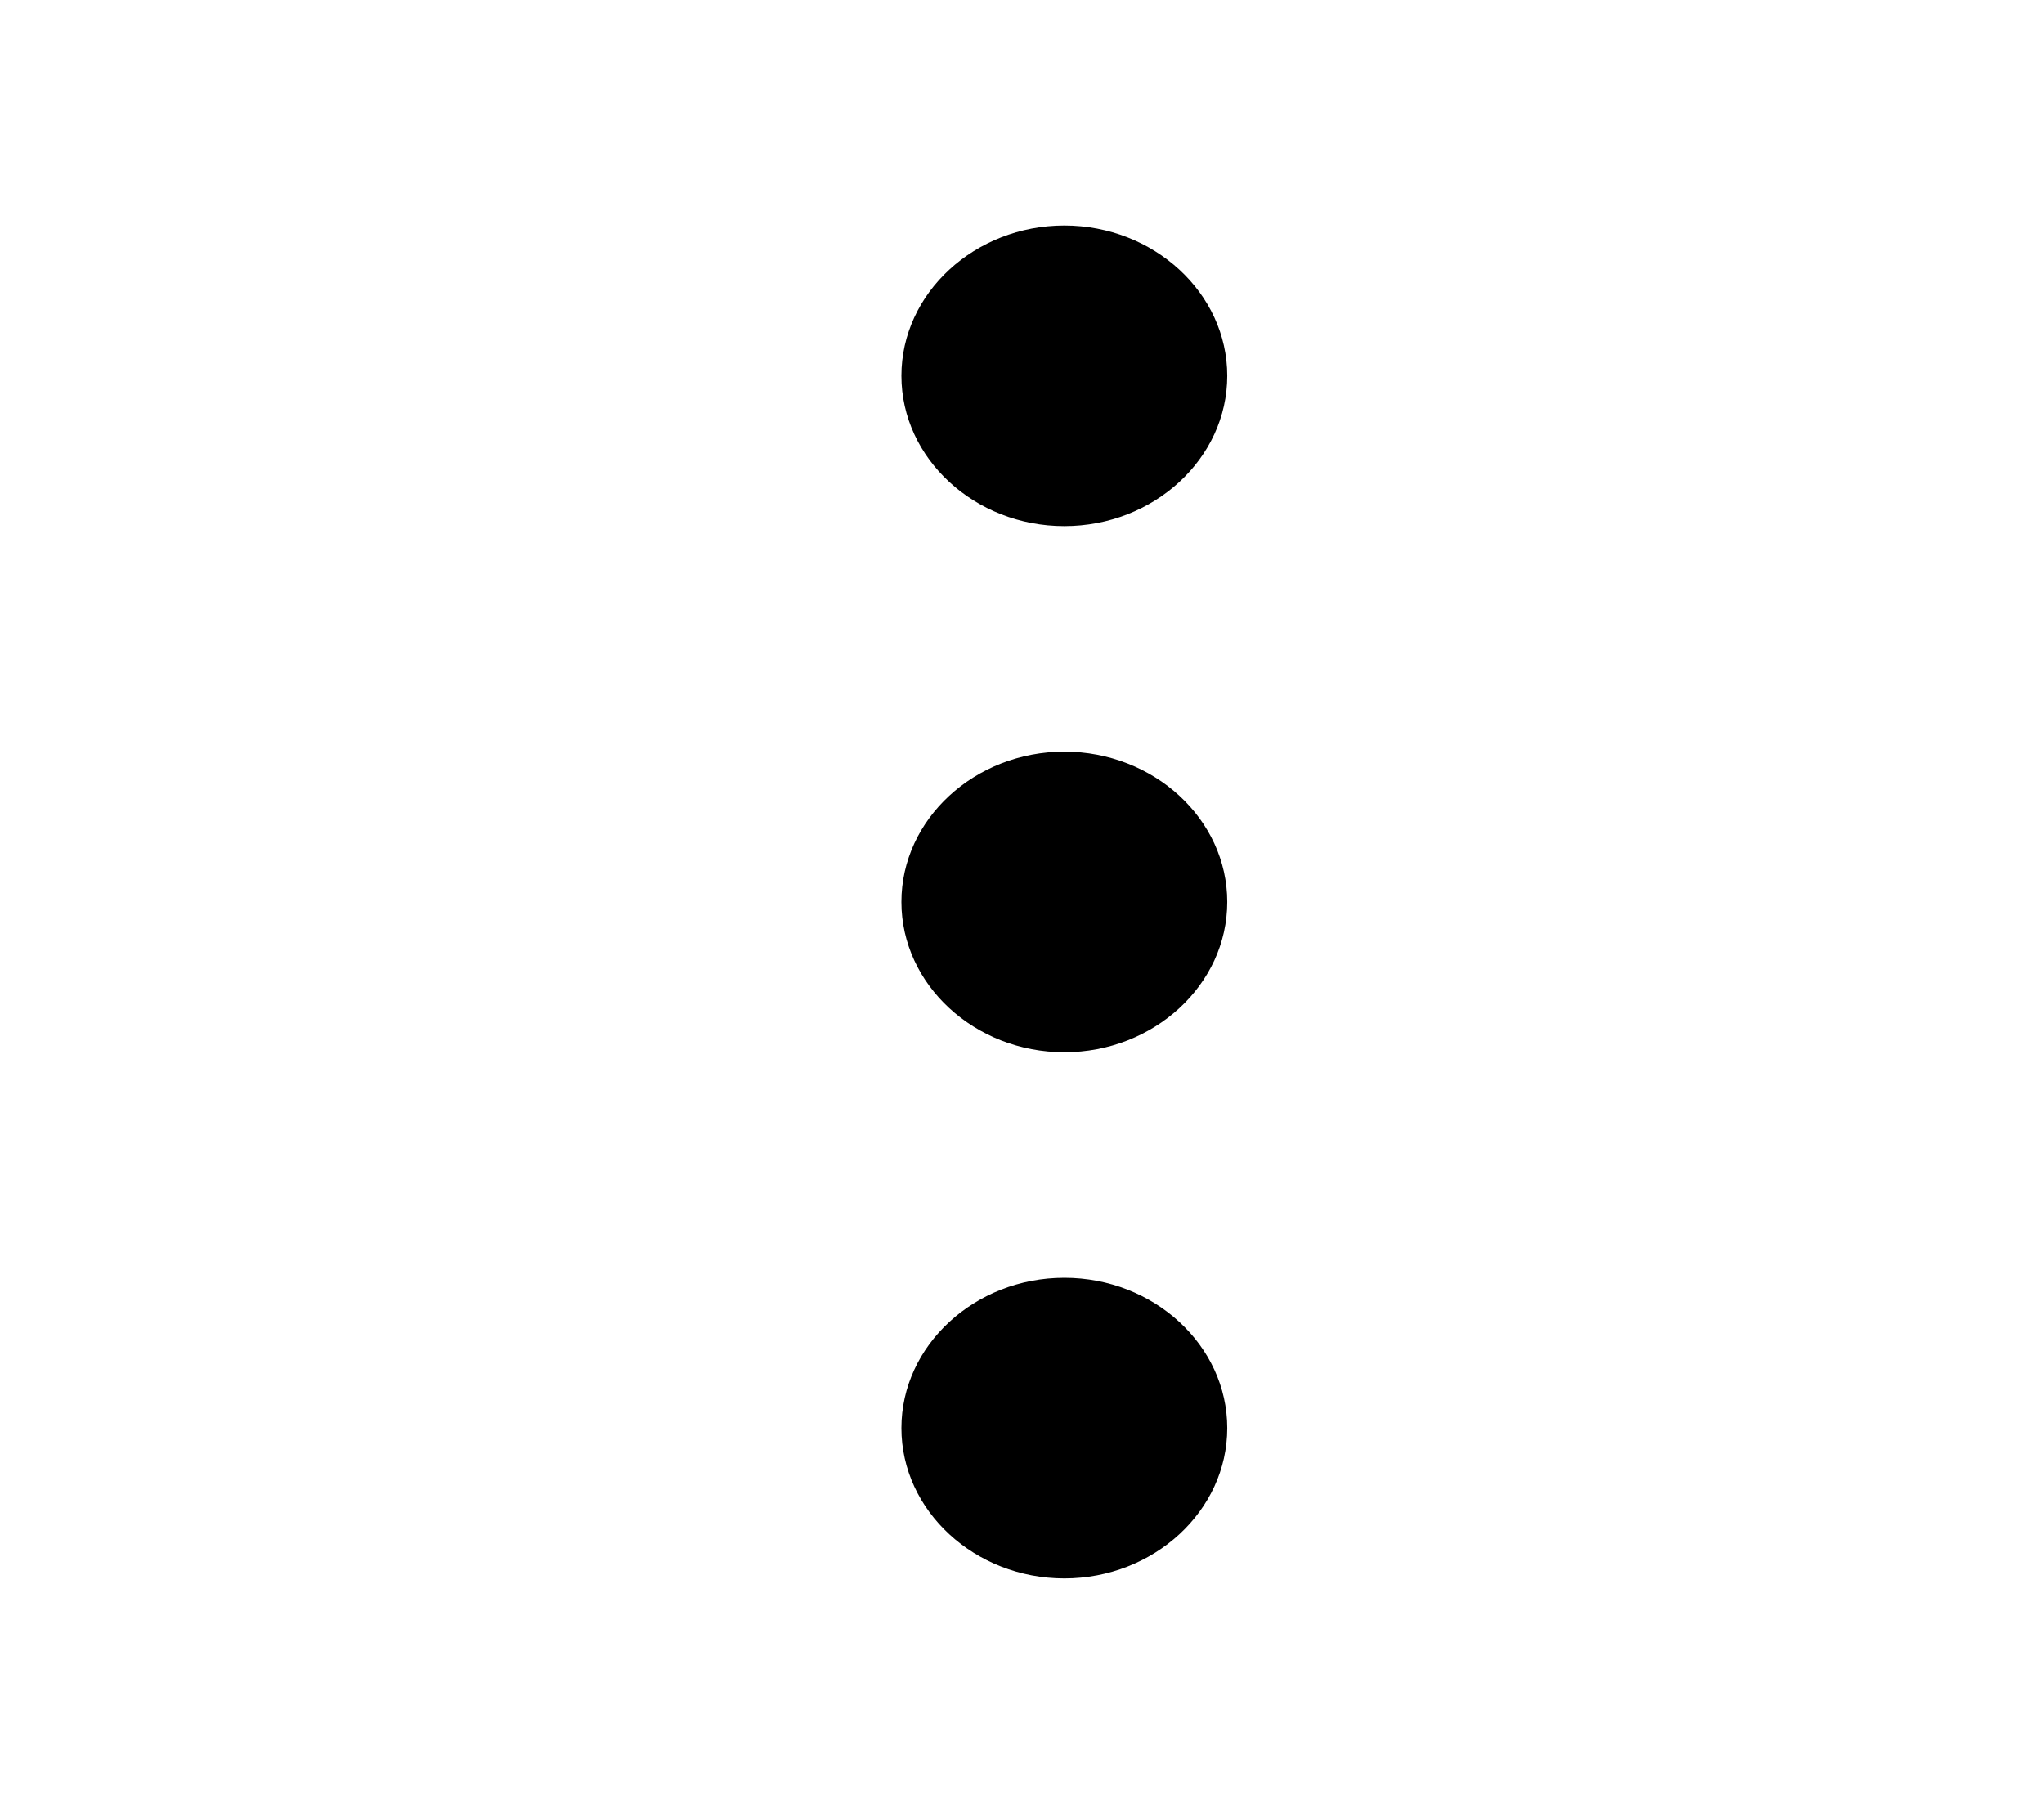
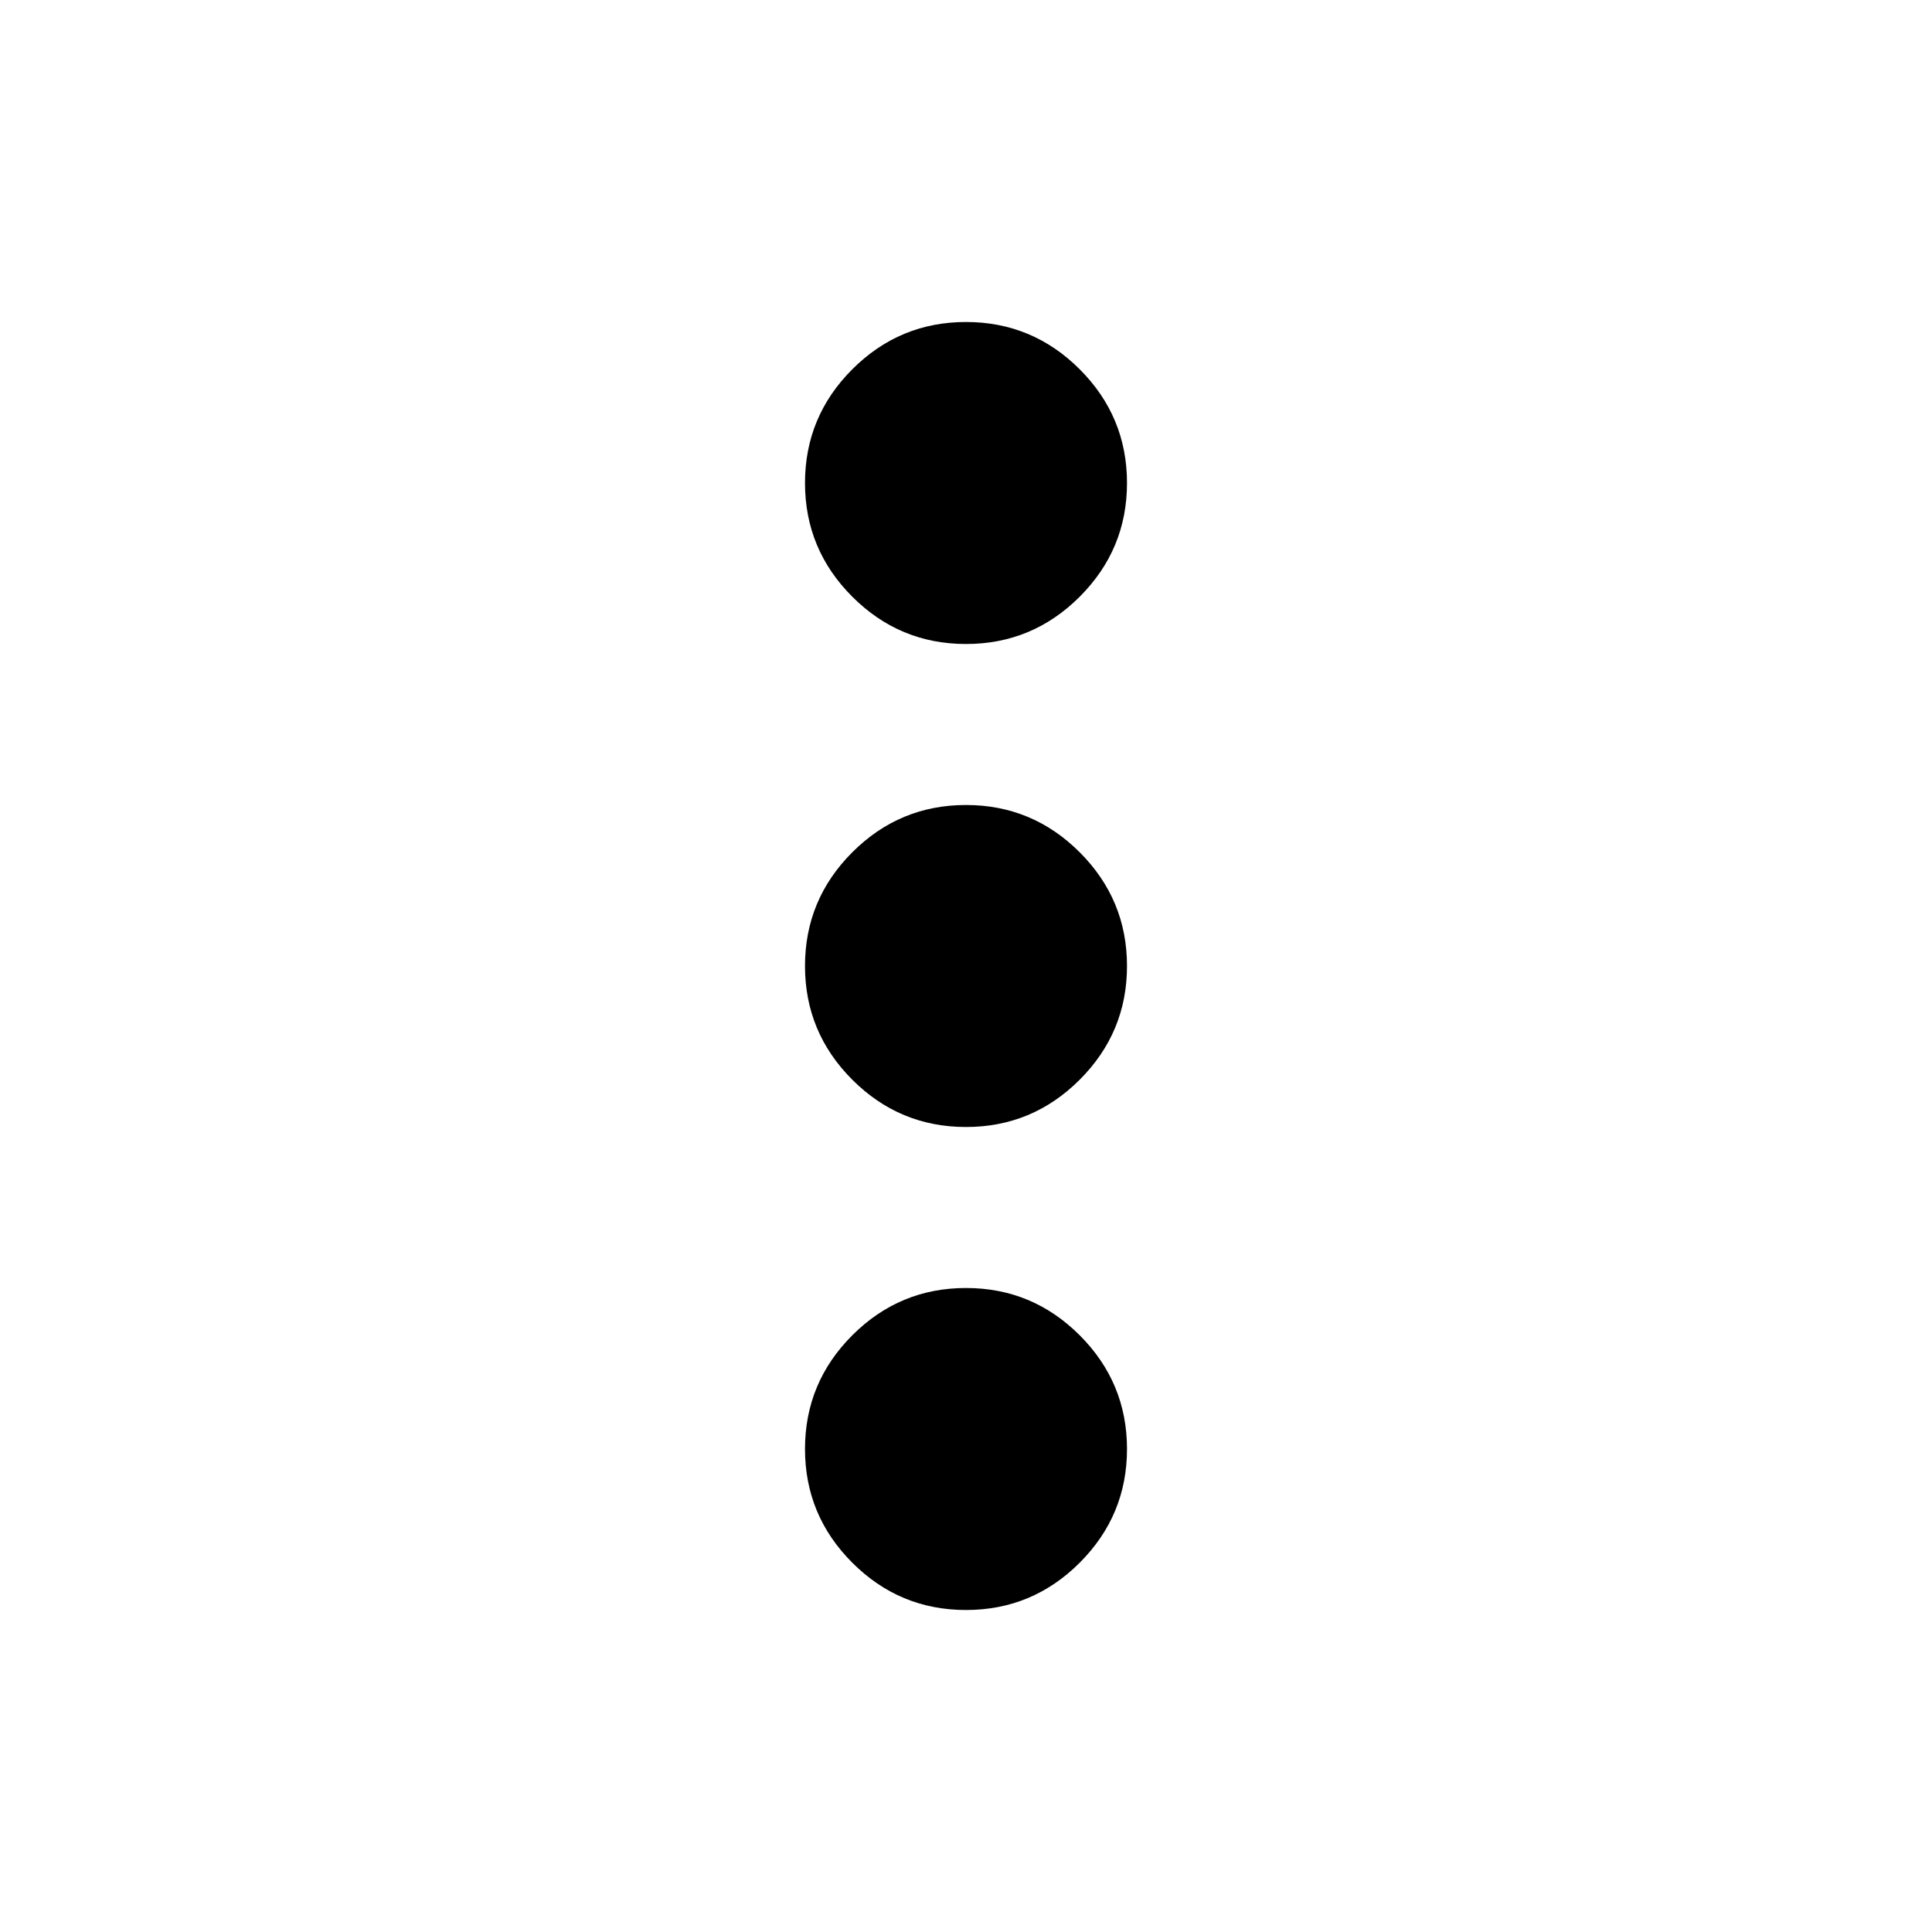
- <svg xmlns="http://www.w3.org/2000/svg" width="17" height="15" viewBox="0 0 17 15" fill="none">
-   <path d="M8.852 1.875C8.107 1.875 7.497 2.438 7.497 3.125C7.497 3.812 8.107 4.375 8.852 4.375C9.597 4.375 10.207 3.812 10.207 3.125C10.207 2.438 9.597 1.875 8.852 1.875ZM8.852 10.625C8.107 10.625 7.497 11.188 7.497 11.875C7.497 12.562 8.107 13.125 8.852 13.125C9.597 13.125 10.207 12.562 10.207 11.875C10.207 11.188 9.597 10.625 8.852 10.625ZM8.852 6.25C8.107 6.25 7.497 6.812 7.497 7.5C7.497 8.188 8.107 8.75 8.852 8.75C9.597 8.75 10.207 8.188 10.207 7.5C10.207 6.812 9.597 6.25 8.852 6.25Z" fill="black" />
+ <svg xmlns="http://www.w3.org/2000/svg" height="24" viewBox="0 -960 960 960" width="24">
+   <path d="M480-160q-33 0-56.5-23.5T400-240q0-33 23.5-56.5T480-320q33 0 56.5 23.5T560-240q0 33-23.5 56.5T480-160Zm0-240q-33 0-56.5-23.5T400-480q0-33 23.5-56.5T480-560q33 0 56.5 23.5T560-480q0 33-23.5 56.5T480-400Zm0-240q-33 0-56.5-23.5T400-720q0-33 23.5-56.5T480-800q33 0 56.5 23.5T560-720q0 33-23.5 56.5T480-640Z" />
</svg>
